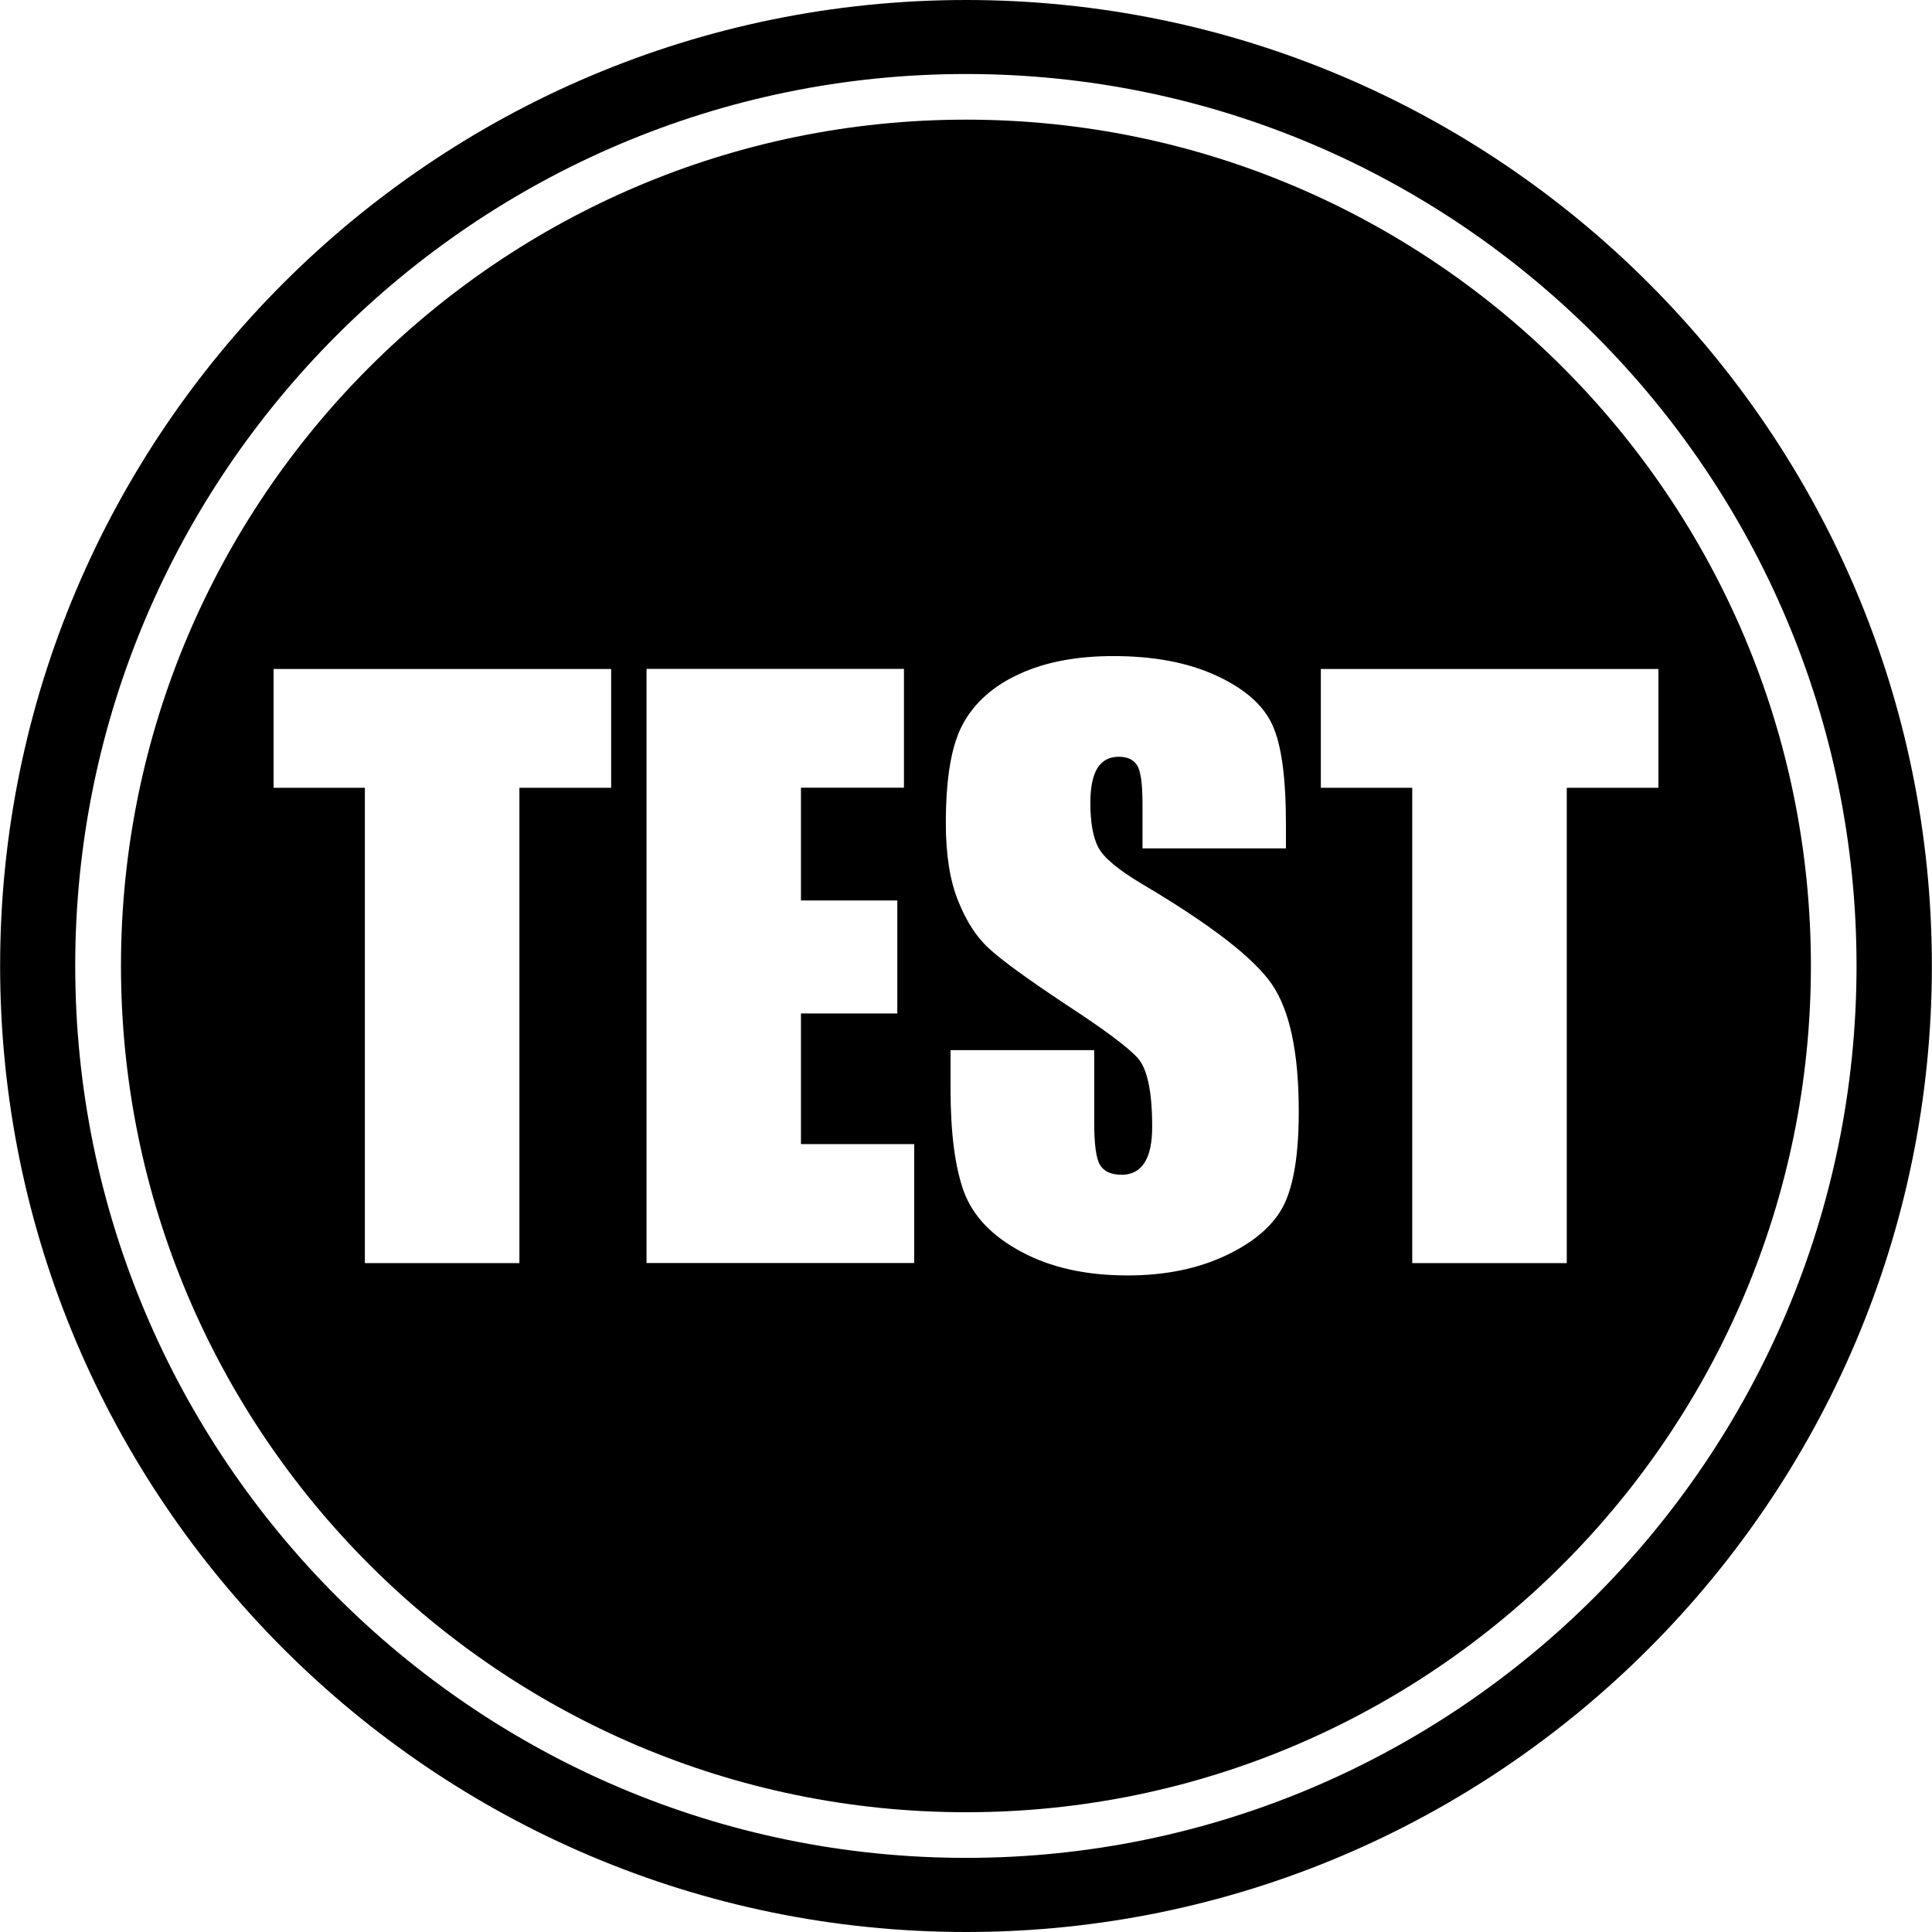
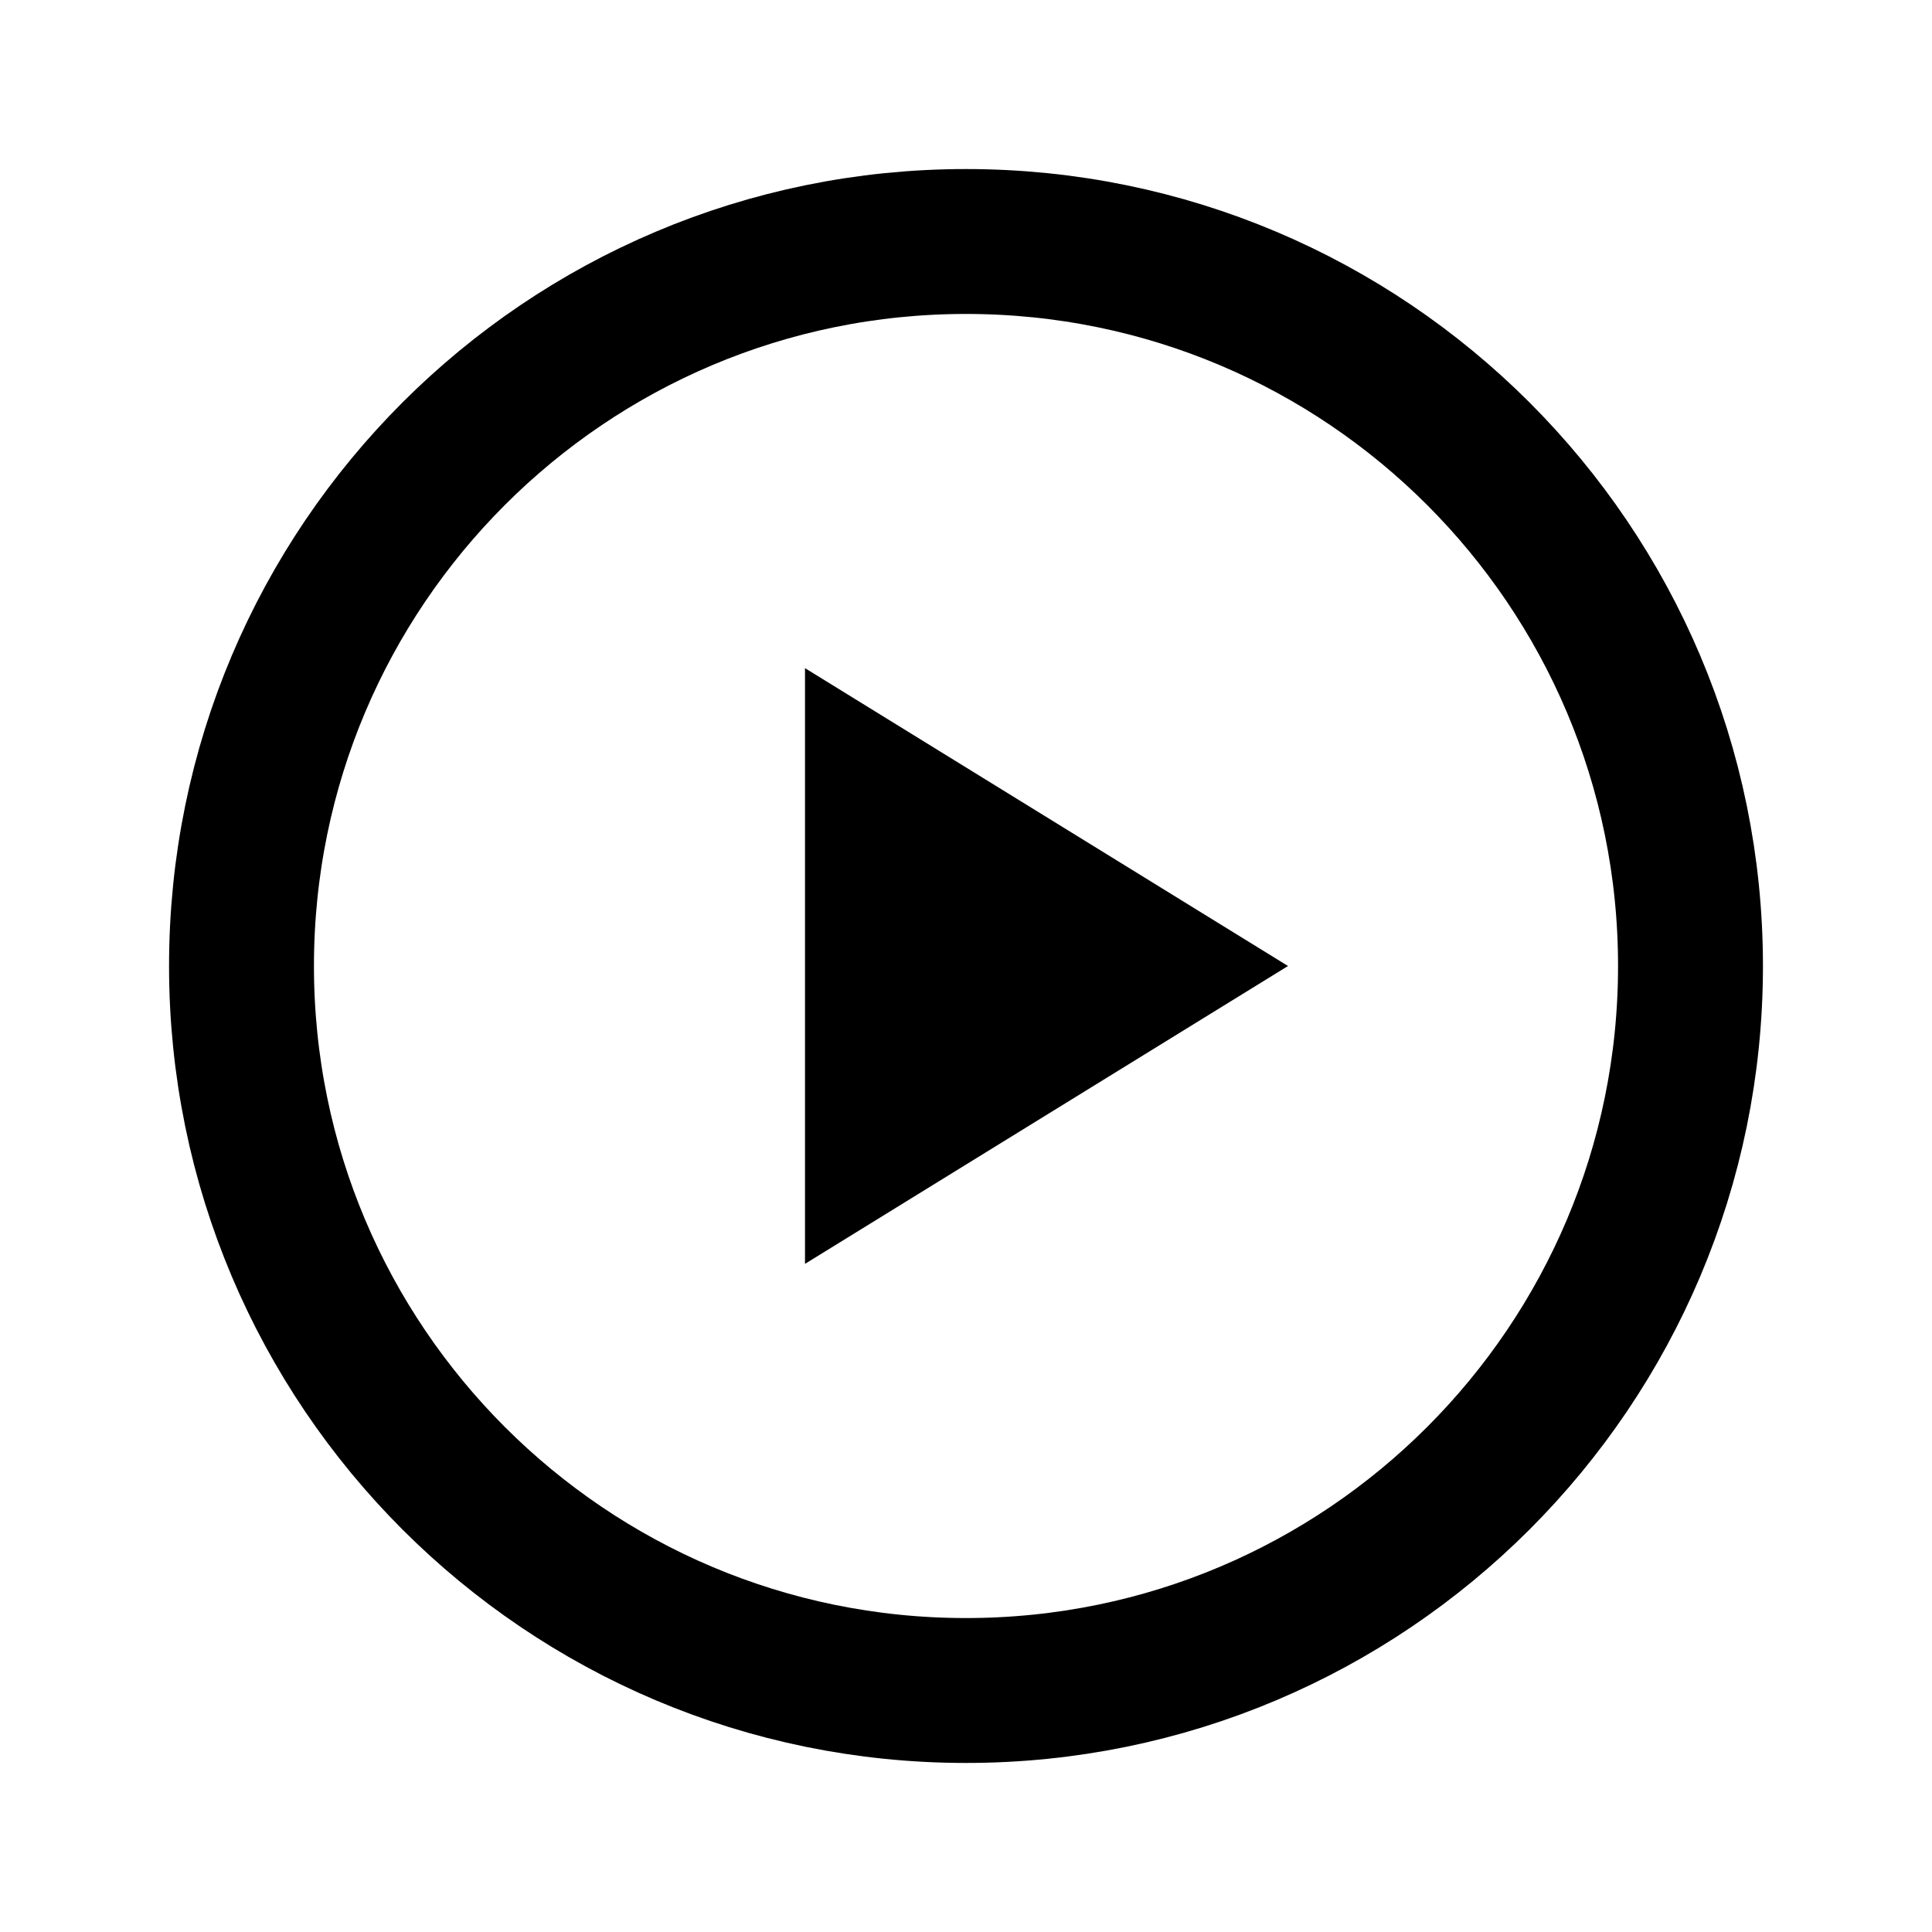
- <svg xmlns="http://www.w3.org/2000/svg" t="1783323382048" class="icon" viewBox="0 0 1024 1024" version="1.1" p-id="10537" width="200" height="200">
-   <path d="M512.064 0c-282.397 0-512 229.603-512 511.936S229.667 1024 512.064 1024c282.269 0 511.872-229.795 511.872-512.064S794.333 0 512.064 0z m0 984.709c-260.32 0-472.197-212.134-472.197-472.837 0-260.64 211.878-472.645 472.197-472.645 260.191 0 471.941 212.006 471.941 472.645 0 260.703-211.75 472.837-471.941 472.837z" fill="currentColor" p-id="10538" />
-   <path d="M512.064 63.416c-247.01 0-447.944 201.19-447.944 448.456 0 247.393 200.935 448.648 447.944 448.648 246.881 0 447.752-201.255 447.752-448.648 0-247.265-200.87-448.456-447.752-448.456zM323.928 417.548h-48.634v251.936h-81.91V417.548h-48.378V354.58h178.922v62.968zM484.61 669.42H342.677V354.516h136.431v62.968h-54.585v59.768h51.066v59.897h-51.066v69.24h60.024v63.031z m195.944-30.908c-5.247 10.623-15.422 19.582-30.46 26.749s-32.508 10.75-52.474 10.75c-21.949 0-40.699-4.159-56.185-12.478-15.55-8.319-25.596-18.814-30.46-31.676-4.735-12.862-7.167-31.1-7.167-54.65v-20.605h76.15v38.268c0 11.838 1.024 19.39 3.2 22.78 2.112 3.328 5.887 4.992 11.39 4.992 5.376 0 9.408-2.176 12.095-6.463 2.752-4.223 4.032-10.623 4.032-19.006 0-18.621-2.56-30.716-7.68-36.411-5.119-5.695-17.853-15.23-38.33-28.54-20.286-13.503-33.852-23.358-40.38-29.437-6.719-6.015-12.094-14.462-16.445-25.277-4.352-10.75-6.528-24.445-6.528-41.21 0-24.126 3.008-41.787 9.28-52.986 6.142-11.07 16.061-19.901 29.755-26.109 13.695-6.335 30.397-9.47 49.722-9.47 21.374 0 39.42 3.391 54.521 10.302 14.91 6.911 24.893 15.486 29.693 25.981 4.927 10.43 7.295 28.156 7.295 53.177v12.479h-76.023v-23.357c0-10.879-0.96-17.854-2.943-20.798-1.92-3.007-5.248-4.415-9.663-4.415-4.991 0-8.703 1.984-11.263 5.951-2.495 4.032-3.775 10.175-3.775 18.366 0 10.495 1.408 18.43 4.223 23.74 2.752 5.312 10.43 11.775 23.101 19.326 36.476 21.566 59.449 39.356 68.92 53.242s14.206 36.22 14.206 67.063c0.064 22.59-2.624 39.036-7.807 49.722z m149.87-220.964v251.936h-81.91V417.548h-48.443V354.58h178.922v62.968h-48.57z" fill="currentColor" p-id="10539" />
+ <svg xmlns="http://www.w3.org/2000/svg" viewBox="0 0 24 24">
+   <circle cx="12" cy="12" r="9" fill="none" stroke="currentColor" stroke-width="1.8" />
+   <path fill="currentColor" d="M10 8.3 16 12l-6 3.7Z" />
</svg>
